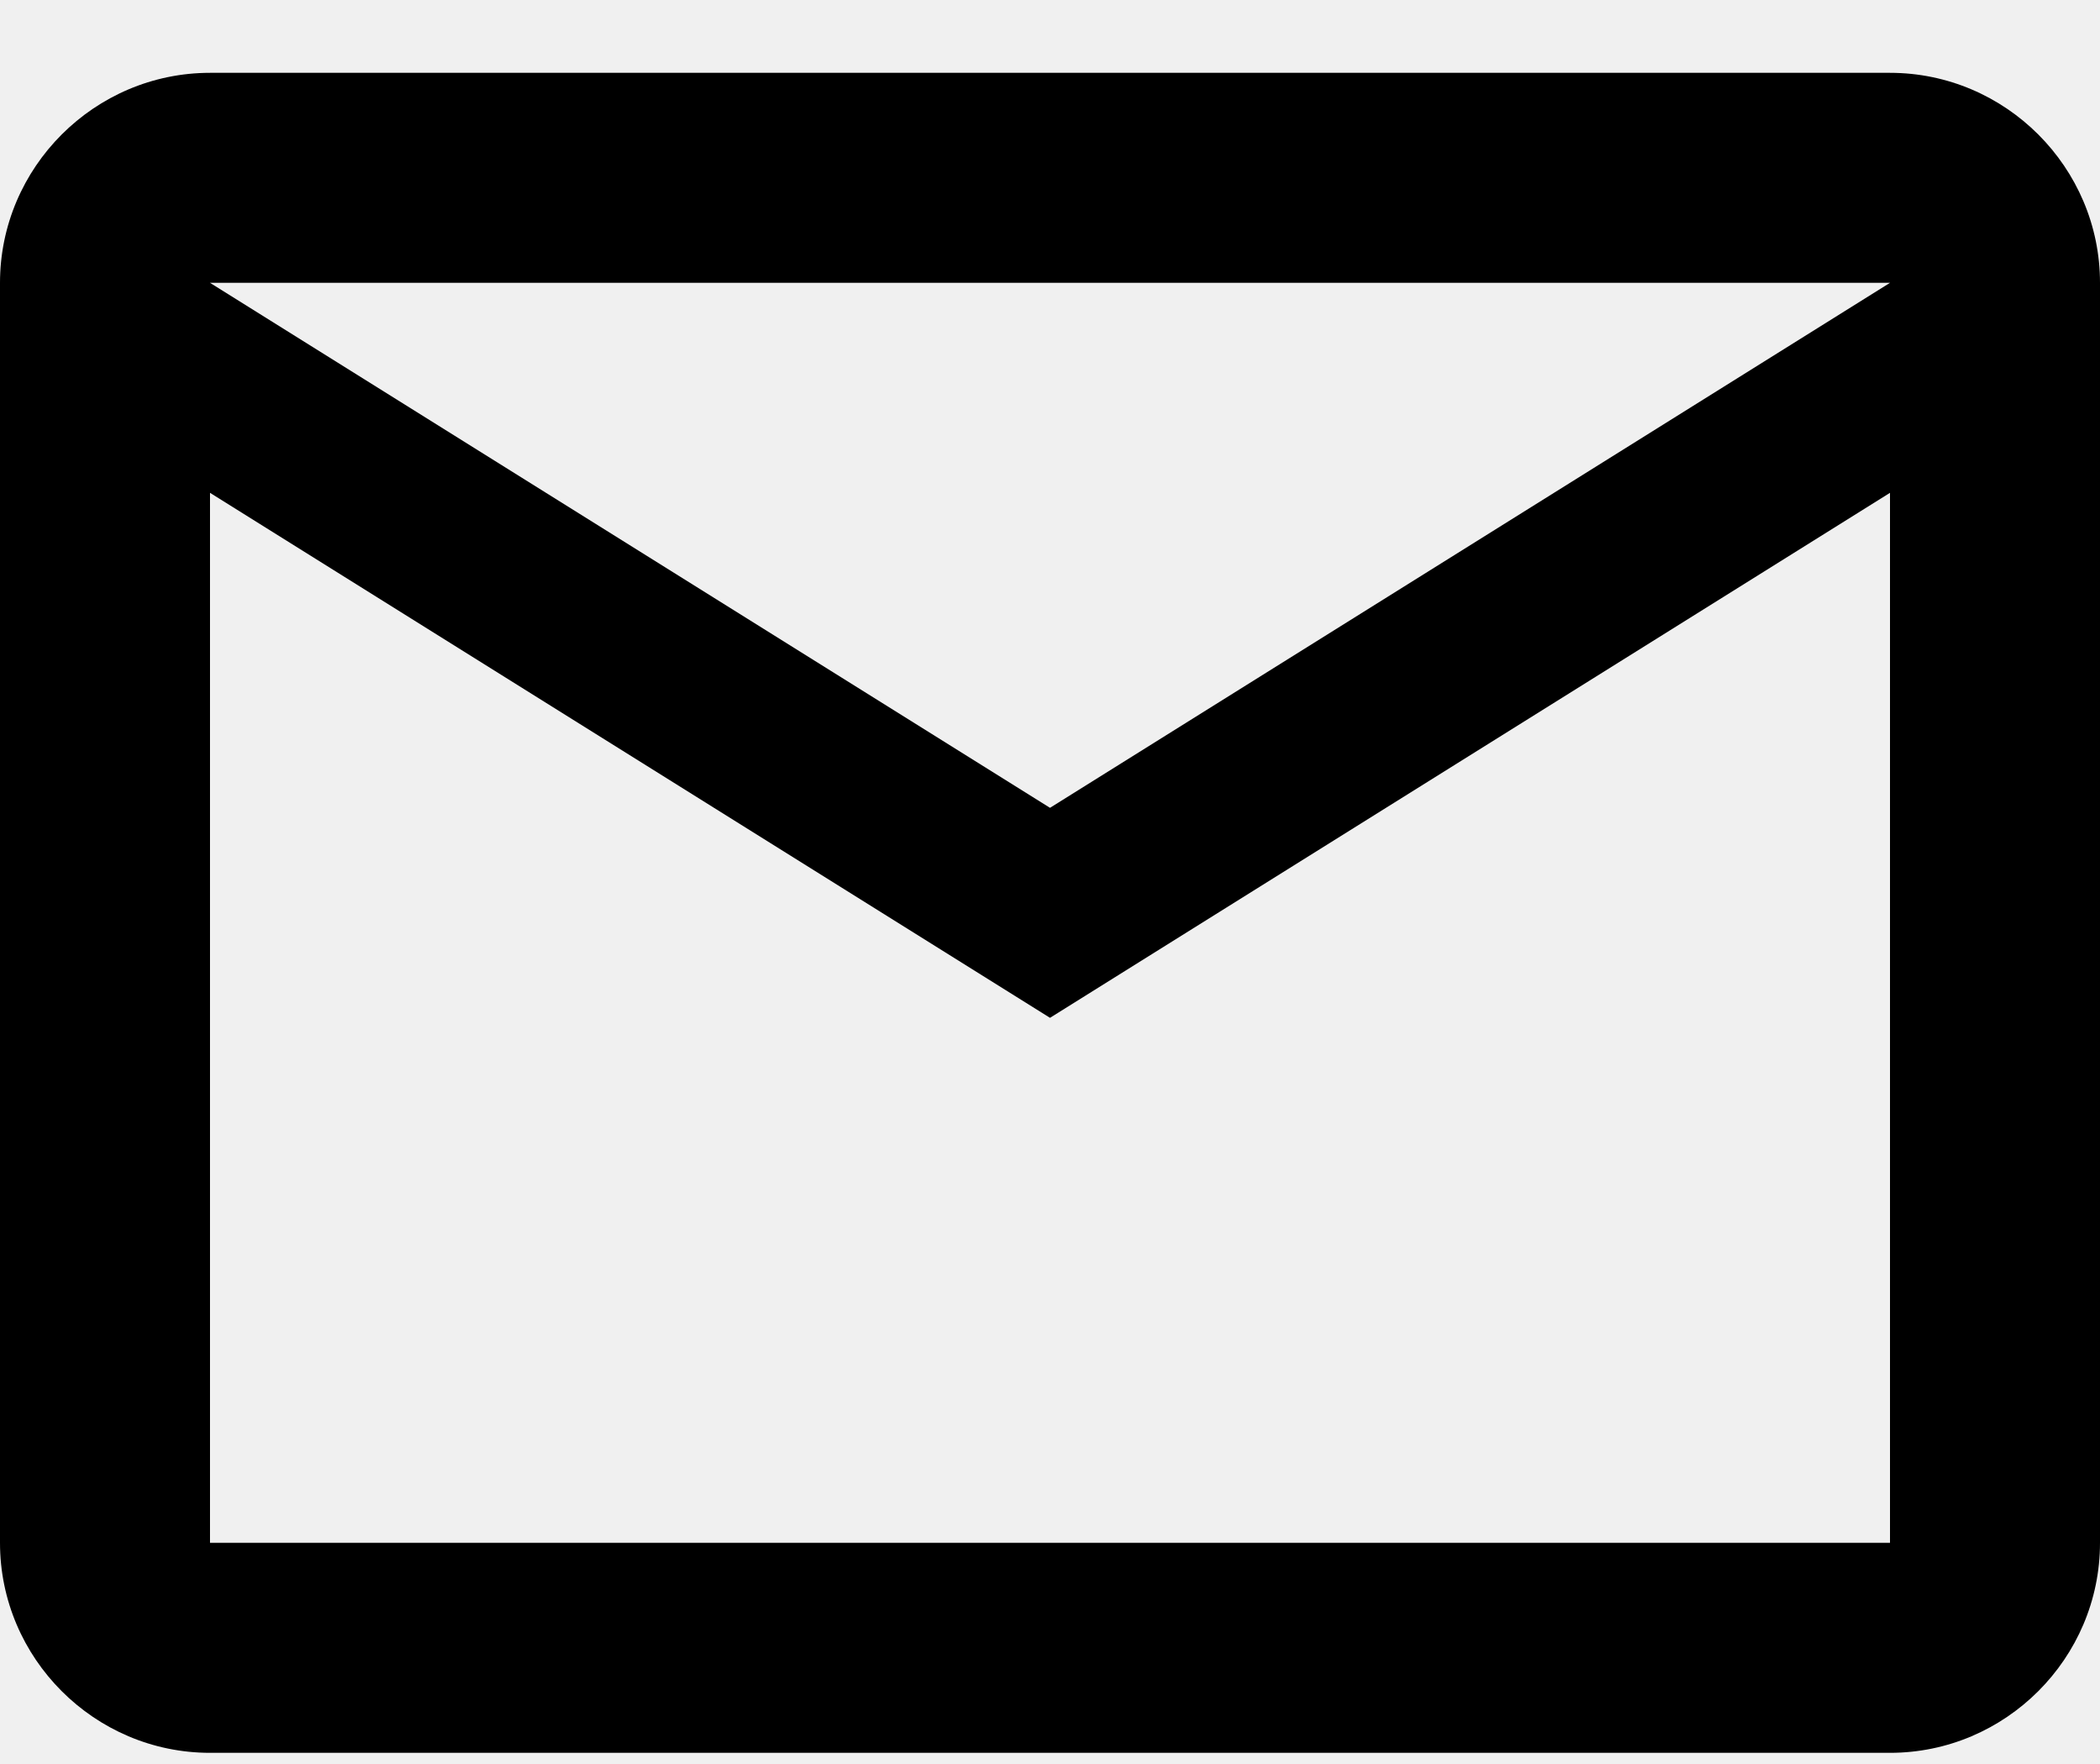
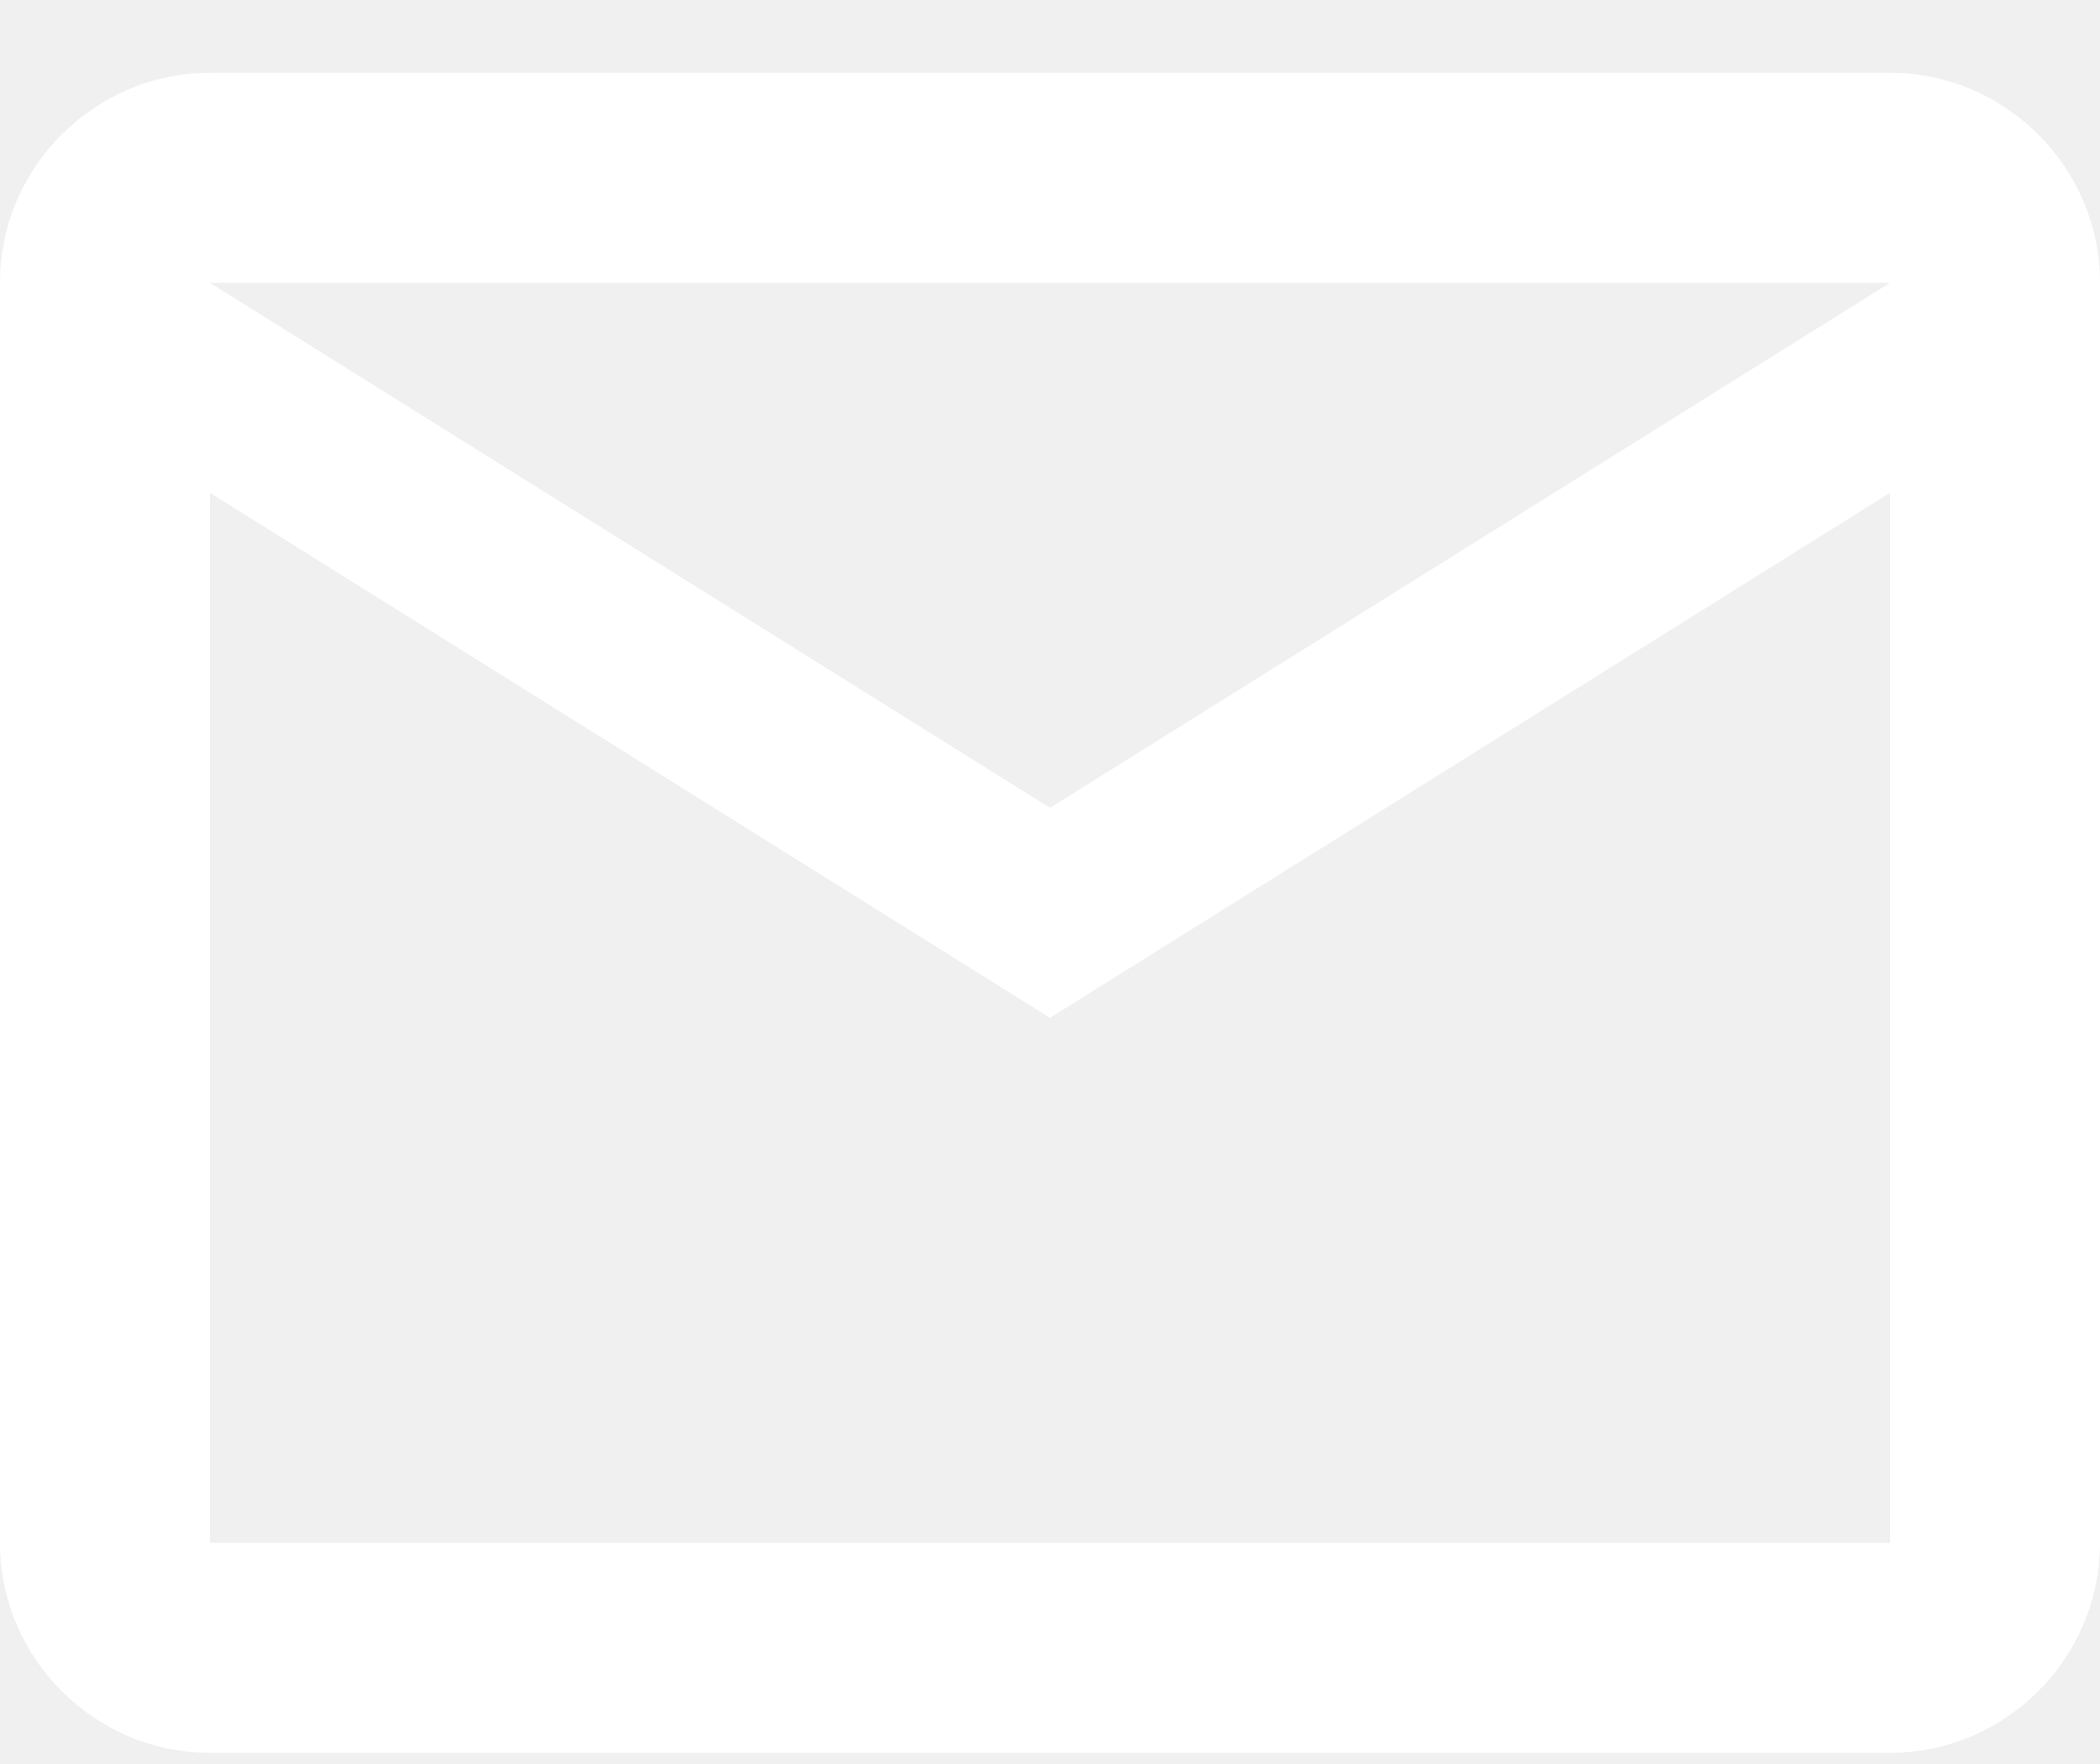
<svg xmlns="http://www.w3.org/2000/svg" width="25" height="21" viewBox="0 0 25 21" fill="none">
-   <path d="M25 3.367C25 1.992 23.875 0.867 22.5 0.867H2.5C1.125 0.867 0 1.992 0 3.367V18.367C0 19.742 1.125 20.867 2.5 20.867H22.5C23.875 20.867 25 19.742 25 18.367V3.367ZM22.5 3.367L12.5 9.617L2.5 3.367H22.5ZM22.5 18.367H2.5V5.867L12.5 12.117L22.5 5.867V18.367Z" fill="black" />
+   <path d="M25 3.367C25 1.992 23.875 0.867 22.5 0.867H2.5C1.125 0.867 0 1.992 0 3.367V18.367C0 19.742 1.125 20.867 2.5 20.867H22.5C23.875 20.867 25 19.742 25 18.367V3.367ZM22.5 3.367L12.5 9.617L2.5 3.367H22.5ZM22.5 18.367H2.5V5.867L12.5 12.117L22.5 5.867V18.367Z" fill="white" />
</svg>
